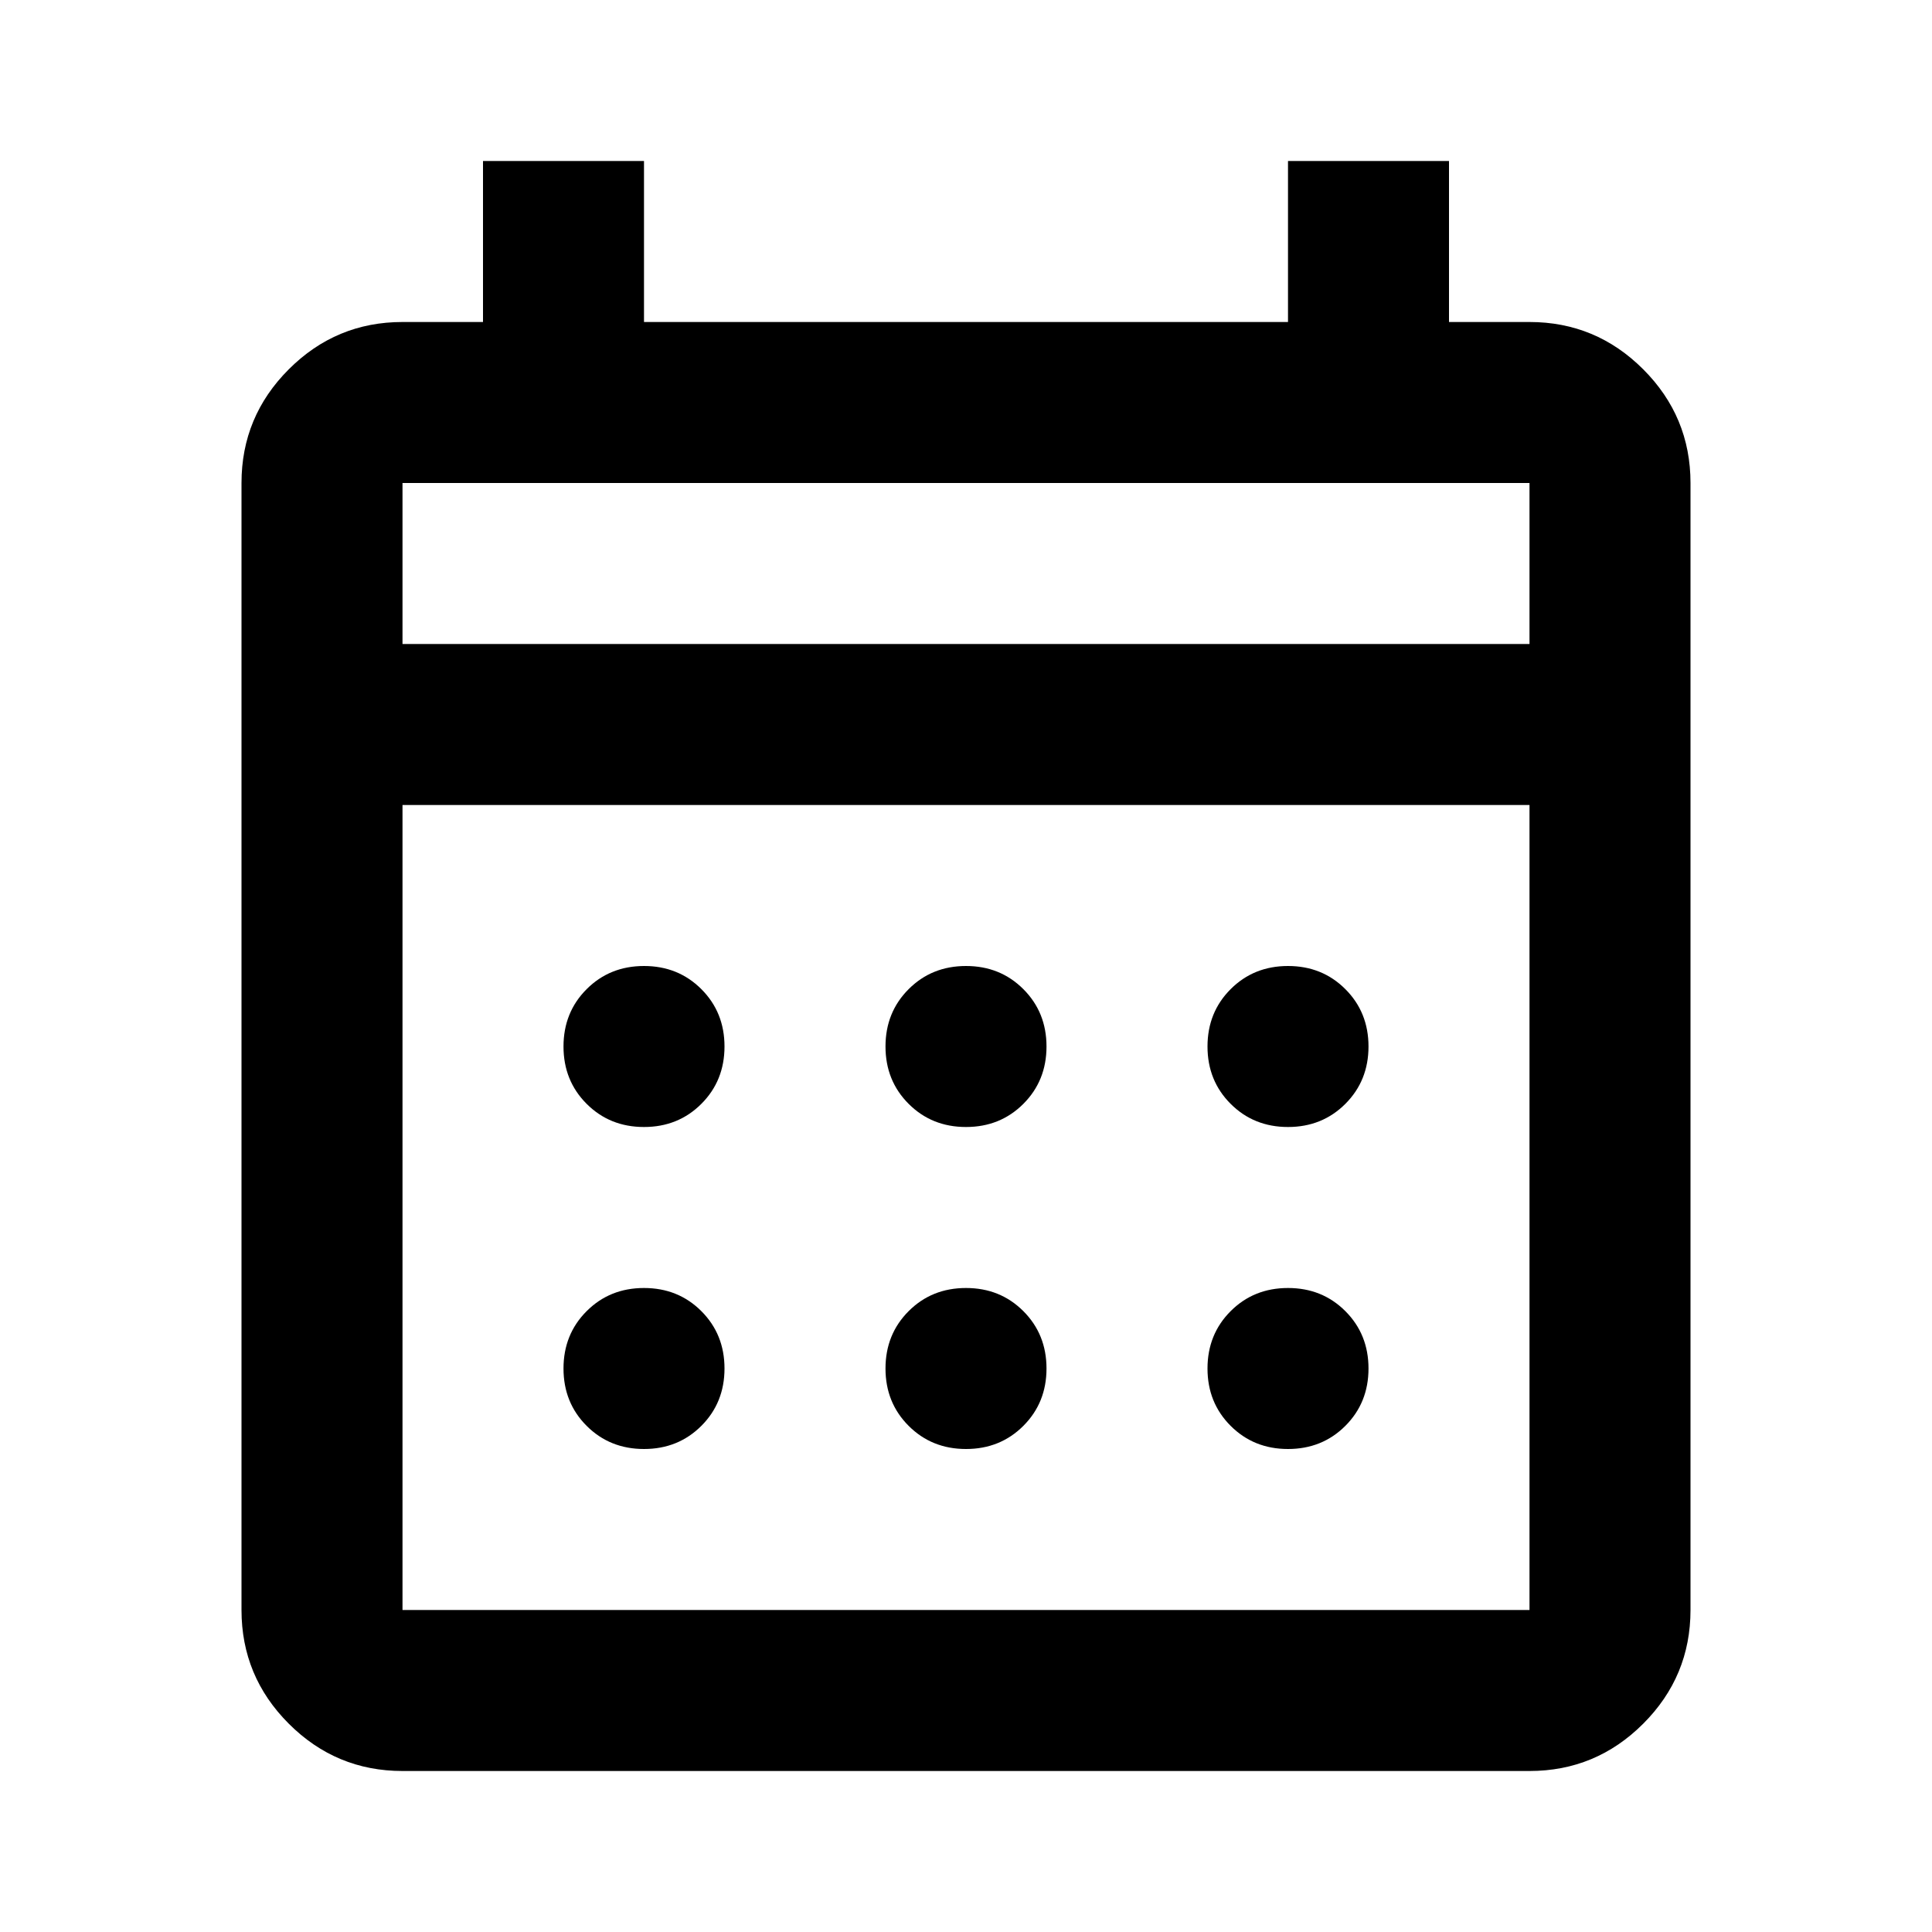
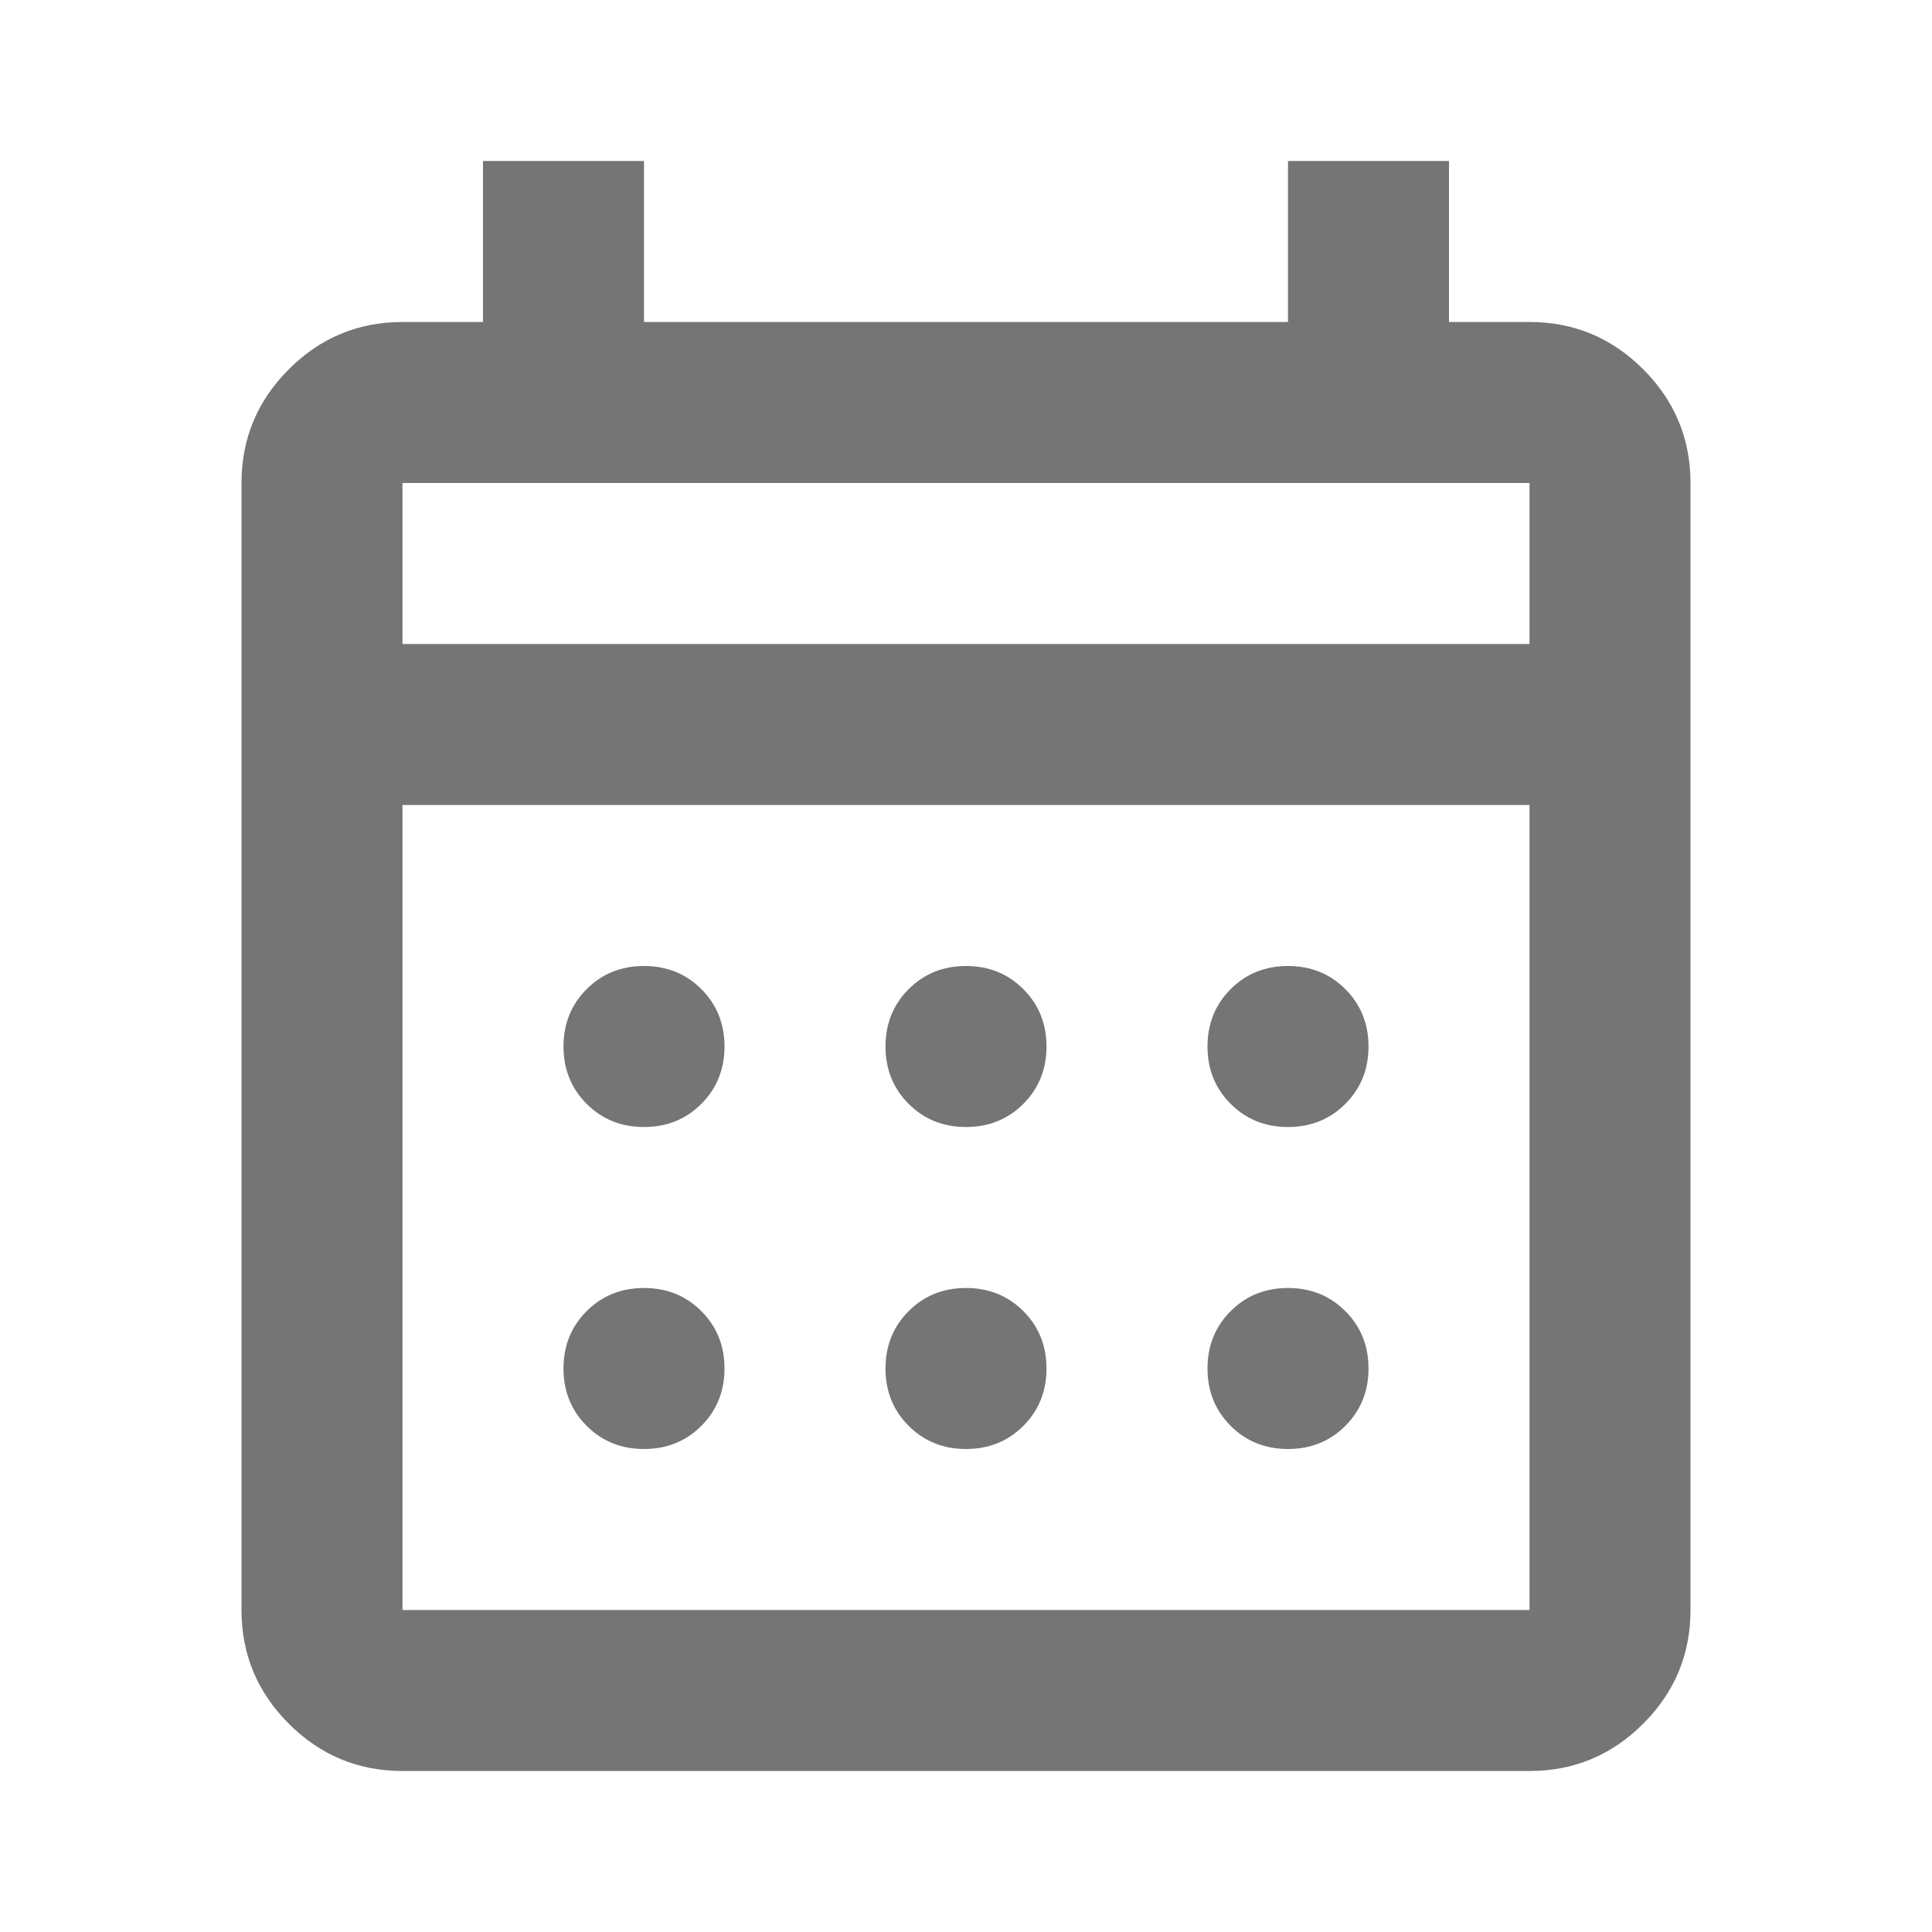
- <svg xmlns="http://www.w3.org/2000/svg" height="24" viewBox="0 -960 960 960" width="24">
+ <svg xmlns="http://www.w3.org/2000/svg" fill="#757575" height="24" viewBox="0 -960 960 960" width="24">
  <path d="M200-80q-33 0-56.5-23.5T120-160v-560q0-33 23.5-56.5T200-800h40v-80h80v80h320v-80h80v80h40q33 0 56.5 23.5T840-720v560q0 33-23.5 56.5T760-80H200Zm0-80h560v-400H200v400Zm0-480h560v-80H200v80Zm0 0v-80 80Zm280 240q-17 0-28.5-11.5T440-440q0-17 11.5-28.5T480-480q17 0 28.5 11.5T520-440q0 17-11.5 28.5T480-400Zm-160 0q-17 0-28.5-11.5T280-440q0-17 11.5-28.5T320-480q17 0 28.5 11.5T360-440q0 17-11.5 28.5T320-400Zm320 0q-17 0-28.5-11.5T600-440q0-17 11.5-28.5T640-480q17 0 28.5 11.5T680-440q0 17-11.5 28.5T640-400ZM480-240q-17 0-28.5-11.5T440-280q0-17 11.5-28.5T480-320q17 0 28.5 11.5T520-280q0 17-11.5 28.5T480-240Zm-160 0q-17 0-28.5-11.5T280-280q0-17 11.5-28.5T320-320q17 0 28.5 11.5T360-280q0 17-11.5 28.5T320-240Zm320 0q-17 0-28.5-11.5T600-280q0-17 11.5-28.5T640-320q17 0 28.5 11.5T680-280q0 17-11.5 28.5T640-240Z" />
</svg>
